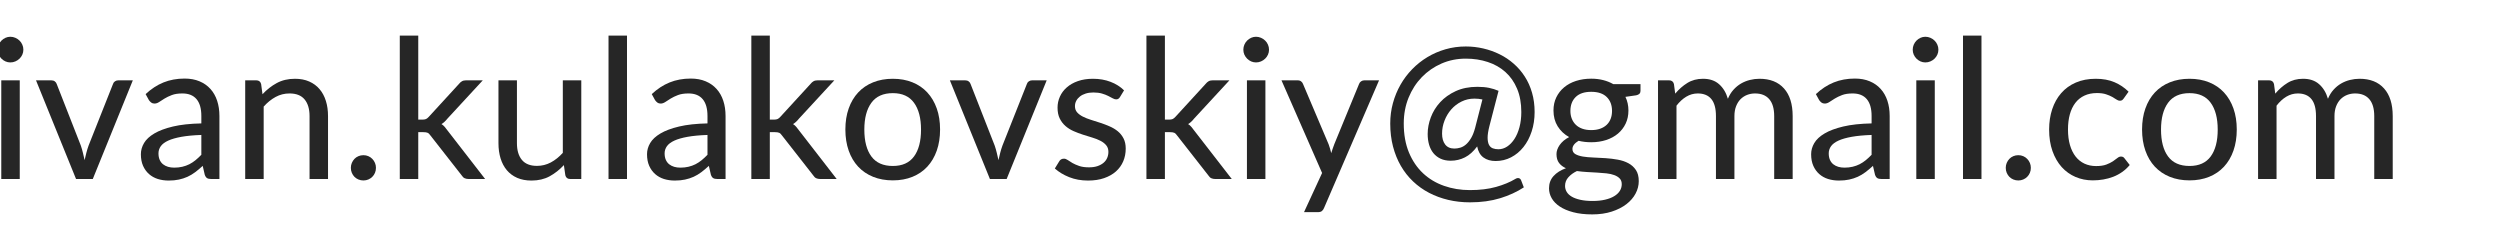
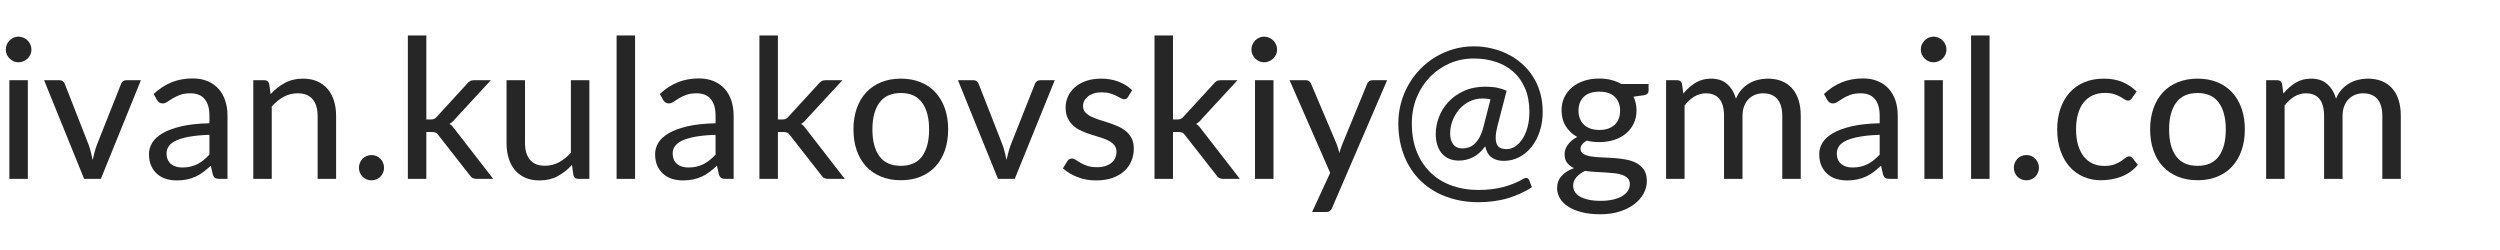
- <svg xmlns="http://www.w3.org/2000/svg" xmlns:xlink="http://www.w3.org/1999/xlink" height="36pt" version="1.1" viewBox="0 0 360 36" width="360pt">
-   <defs>
-     <style type="text/css">
+ <svg xmlns="http://www.w3.org/2000/svg" xmlns:xlink="http://www.w3.org/1999/xlink" id="svg83" width="360pt" viewBox="0 0 360 36" version="1.1" height="36pt">
+   <defs id="defs4">
+     <style id="style2" type="text/css">
*{stroke-linecap:butt;stroke-linejoin:round;}
  </style>
  </defs>
-   <g id="figure_1">
+   <g transform="translate(1.163488,-0.01957139)" id="figure_1">
    <g id="patch_1">
-       <path d="M 0 36  L 360 36  L 360 0  L 0 0  z " style="fill:none;" />
+       <path id="path6" style="fill:none" d="M 0,36 H 360 V 0 H 0 Z" />
    </g>
    <g id="axes_1">
      <g id="text_1">
-         <defs>
-           <path d="M 16.844 50.75  L 16.844 0  L 7.344 0  L 7.344 50.75  z M 18.703 66.5  Q 18.703 65.156 18.172 63.969  Q 17.656 62.797 16.719 61.891  Q 15.797 61 14.562 60.469  Q 13.344 59.953 12 59.953  Q 10.703 59.953 9.516 60.469  Q 8.344 61 7.438 61.891  Q 6.547 62.797 6.016 63.969  Q 5.5 65.156 5.5 66.5  Q 5.5 67.844 6.016 69.062  Q 6.547 70.297 7.438 71.188  Q 8.344 72.094 9.516 72.625  Q 10.703 73.156 12 73.156  Q 13.344 73.156 14.562 72.625  Q 15.797 72.094 16.719 71.188  Q 17.656 70.297 18.172 69.062  Q 18.703 67.844 18.703 66.5  z " id="Lato-Medium-105" />
-           <path d="M 30.203 0  L 21.594 0  L 1 50.75  L 8.797 50.75  Q 9.953 50.75 10.672 50.203  Q 11.406 49.656 11.656 48.844  L 24.047 17.203  Q 24.703 15.297 25.141 13.422  Q 25.594 11.547 26 9.703  Q 26.406 11.547 26.875 13.391  Q 27.344 15.25 28.047 17.203  L 40.594 48.844  Q 40.844 49.703 41.594 50.219  Q 42.344 50.75 43.344 50.75  L 50.797 50.75  z " id="Lato-Medium-118" />
-           <path d="M 39.344 0  Q 37.953 0 37.203 0.453  Q 36.453 0.906 36 2.203  L 34.953 6.75  Q 33 4.953 31.094 3.516  Q 29.203 2.094 27.125 1.141  Q 25.047 0.203 22.688 -0.297  Q 20.344 -0.797 17.453 -0.797  Q 14.453 -0.797 11.844 0.016  Q 9.25 0.844 7.328 2.547  Q 5.406 4.25 4.281 6.766  Q 3.156 9.297 3.156 12.75  Q 3.156 15.75 4.781 18.5  Q 6.406 21.25 10.078 23.422  Q 13.75 25.594 19.672 27  Q 25.594 28.406 34.25 28.594  L 34.25 32.406  Q 34.25 38.156 31.766 41.078  Q 29.297 44 24.5 44  Q 21.25 44 19.078 43.172  Q 16.906 42.344 15.328 41.375  Q 13.75 40.406 12.547 39.594  Q 11.344 38.797 10.156 38.797  Q 9.156 38.797 8.469 39.312  Q 7.797 39.844 7.297 40.547  L 5.594 43.656  Q 9.844 47.656 14.766 49.656  Q 19.703 51.656 25.656 51.656  Q 29.953 51.656 33.297 50.25  Q 36.656 48.844 38.922 46.312  Q 41.203 43.797 42.375 40.25  Q 43.547 36.703 43.547 32.406  L 43.547 0  z M 20.297 5.844  Q 22.547 5.844 24.469 6.297  Q 26.406 6.75 28.078 7.594  Q 29.75 8.453 31.25 9.672  Q 32.75 10.906 34.25 12.453  L 34.25 22.656  Q 28.25 22.453 24.047 21.703  Q 19.844 20.953 17.219 19.75  Q 14.594 18.547 13.391 16.875  Q 12.203 15.203 12.203 13.203  Q 12.203 11.25 12.828 9.844  Q 13.453 8.453 14.547 7.578  Q 15.656 6.703 17.125 6.266  Q 18.594 5.844 20.297 5.844  z " id="Lato-Medium-97" />
-           <path d="M 6.906 0  L 6.906 50.75  L 12.594 50.75  Q 14.594 50.75 15.094 48.844  L 15.797 43.594  Q 19.094 47.156 23.141 49.344  Q 27.203 51.547 32.5 51.547  Q 36.656 51.547 39.828 50.141  Q 43 48.75 45.141 46.219  Q 47.297 43.703 48.391 40.172  Q 49.5 36.656 49.5 32.344  L 49.5 0  L 40 0  L 40 32.344  Q 40 37.844 37.453 40.922  Q 34.906 44 29.703 44  Q 25.844 44 22.547 42.203  Q 19.25 40.406 16.406 37.25  L 16.406 0  z " id="Lato-Medium-110" />
-           <path d="M 5.344 5.75  Q 5.344 7.094 5.844 8.266  Q 6.344 9.453 7.188 10.344  Q 8.047 11.25 9.25 11.75  Q 10.453 12.25 11.797 12.25  Q 13.156 12.25 14.328 11.75  Q 15.5 11.25 16.375 10.344  Q 17.25 9.453 17.75 8.266  Q 18.25 7.094 18.25 5.75  Q 18.25 4.344 17.75 3.172  Q 17.25 2 16.375 1.125  Q 15.5 0.25 14.328 -0.25  Q 13.156 -0.75 11.797 -0.75  Q 10.453 -0.75 9.25 -0.25  Q 8.047 0.25 7.188 1.125  Q 6.344 2 5.844 3.172  Q 5.344 4.344 5.344 5.75  z " id="Lato-Medium-46" />
-           <path d="M 16.406 73.75  L 16.406 30.547  L 18.703 30.547  Q 19.703 30.547 20.391 30.844  Q 21.094 31.156 21.844 32  L 37.344 48.906  Q 38.047 49.797 38.875 50.266  Q 39.703 50.75 41 50.75  L 49.594 50.75  L 31.406 31.047  Q 30 29.25 28.344 28.25  Q 29.297 27.656 30.016 26.797  Q 30.75 25.953 31.453 24.953  L 50.797 0  L 42.297 0  Q 41.156 0 40.281 0.391  Q 39.406 0.797 38.75 1.844  L 22.703 22.344  Q 21.953 23.453 21.219 23.766  Q 20.5 24.094 19 24.094  L 16.406 24.094  L 16.406 0  L 6.906 0  L 6.906 73.75  z " id="Lato-Medium-107" />
-           <path d="M 15.906 50.75  L 15.906 18.406  Q 15.906 12.906 18.453 9.828  Q 21 6.75 26.203 6.75  Q 30 6.75 33.328 8.516  Q 36.656 10.297 39.5 13.453  L 39.5 50.75  L 49 50.75  L 49 0  L 43.297 0  Q 41.297 0 40.797 1.906  L 40.047 7.156  Q 36.75 3.594 32.719 1.391  Q 28.703 -0.797 23.406 -0.797  Q 19.203 -0.797 16.016 0.594  Q 12.844 2 10.719 4.516  Q 8.594 7.047 7.5 10.562  Q 6.406 14.094 6.406 18.406  L 6.406 50.75  z " id="Lato-Medium-117" />
-           <path d="M 16.656 73.75  L 16.656 0  L 7.156 0  L 7.156 73.75  z " id="Lato-Medium-108" />
-           <path d="M 28.453 51.547  Q 34.047 51.547 38.547 49.719  Q 43.047 47.906 46.188 44.5  Q 49.344 41.094 51.047 36.266  Q 52.75 31.453 52.75 25.453  Q 52.75 19.453 51.047 14.594  Q 49.344 9.75 46.188 6.344  Q 43.047 2.953 38.547 1.125  Q 34.047 -0.703 28.453 -0.703  Q 22.844 -0.703 18.312 1.125  Q 13.797 2.953 10.625 6.344  Q 7.453 9.75 5.75 14.594  Q 4.047 19.453 4.047 25.453  Q 4.047 31.453 5.75 36.266  Q 7.453 41.094 10.625 44.5  Q 13.797 47.906 18.312 49.719  Q 22.844 51.547 28.453 51.547  z M 28.453 6.703  Q 35.75 6.703 39.344 11.594  Q 42.953 16.5 42.953 25.406  Q 42.953 34.25 39.344 39.203  Q 35.75 44.156 28.453 44.156  Q 21.047 44.156 17.422 39.203  Q 13.797 34.25 13.797 25.406  Q 13.797 16.5 17.422 11.594  Q 21.047 6.703 28.453 6.703  z " id="Lato-Medium-111" />
-           <path d="M 36.703 42.156  Q 36 40.953 34.75 40.953  Q 33.953 40.953 32.969 41.5  Q 32 42.047 30.641 42.719  Q 29.297 43.406 27.422 43.953  Q 25.547 44.5 23 44.5  Q 20.844 44.5 19.094 43.953  Q 17.344 43.406 16.125 42.453  Q 14.906 41.5 14.219 40.219  Q 13.547 38.953 13.547 37.453  Q 13.547 35.547 14.672 34.266  Q 15.797 33 17.625 32.078  Q 19.453 31.156 21.797 30.422  Q 24.156 29.703 26.594 28.891  Q 29.047 28.094 31.391 27.062  Q 33.75 26.047 35.578 24.547  Q 37.406 23.047 38.531 20.875  Q 39.656 18.703 39.656 15.656  Q 39.656 12.094 38.375 9.094  Q 37.094 6.094 34.625 3.891  Q 32.156 1.703 28.547 0.453  Q 24.953 -0.797 20.25 -0.797  Q 14.953 -0.797 10.578 0.953  Q 6.203 2.703 3.203 5.406  L 5.406 9  Q 5.797 9.703 6.391 10.078  Q 7 10.453 7.906 10.453  Q 8.844 10.453 9.844 9.75  Q 10.844 9.047 12.266 8.219  Q 13.703 7.406 15.719 6.703  Q 17.75 6 20.75 6  Q 23.297 6 25.172 6.641  Q 27.047 7.297 28.297 8.375  Q 29.547 9.453 30.141 10.891  Q 30.75 12.344 30.75 13.953  Q 30.75 16 29.625 17.344  Q 28.5 18.703 26.672 19.641  Q 24.844 20.594 22.5 21.297  Q 20.156 22 17.672 22.797  Q 15.203 23.594 12.844 24.625  Q 10.5 25.656 8.672 27.25  Q 6.844 28.844 5.719 31.125  Q 4.594 33.406 4.594 36.703  Q 4.594 39.656 5.797 42.344  Q 7 45.047 9.328 47.094  Q 11.656 49.156 15.047 50.344  Q 18.453 51.547 22.797 51.547  Q 27.797 51.547 31.875 49.969  Q 35.953 48.406 38.797 45.594  z " id="Lato-Medium-115" />
-           <path d="M 22.844 -14.797  Q 22.406 -15.906 21.703 -16.469  Q 21 -17.047 19.547 -17.047  L 12.5 -17.047  L 21.797 3.094  L 0.906 50.75  L 9.156 50.75  Q 10.344 50.75 11.047 50.172  Q 11.75 49.594 12 48.844  L 25.156 17.844  Q 26 15.547 26.5 13.297  Q 26.844 14.453 27.25 15.625  Q 27.656 16.797 28.094 17.953  L 40.797 48.844  Q 41.094 49.703 41.844 50.219  Q 42.594 50.75 43.547 50.75  L 51.094 50.75  z " id="Lato-Medium-121" />
-           <path d="M 59.297 9.25  Q 55.5 9.25 53.016 11.078  Q 50.547 12.906 49.797 16.75  Q 46.906 12.844 43.5 11.125  Q 40.094 9.406 36.203 9.406  Q 33.203 9.406 30.969 10.453  Q 28.75 11.5 27.266 13.328  Q 25.797 15.156 25.062 17.672  Q 24.344 20.203 24.344 23.156  Q 24.344 27.406 25.969 31.719  Q 27.594 36.047 30.797 39.516  Q 34 43 38.797 45.203  Q 43.594 47.406 49.906 47.406  Q 53.344 47.406 55.922 46.875  Q 58.5 46.344 60.797 45.344  L 56.094 27.203  Q 55.156 23.5 55.172 21.172  Q 55.203 18.844 55.891 17.547  Q 56.594 16.25 57.875 15.766  Q 59.156 15.297 60.703 15.297  Q 63.094 15.297 65.219 16.688  Q 67.344 18.094 68.969 20.594  Q 70.594 23.094 71.547 26.625  Q 72.5 30.156 72.5 34.453  Q 72.5 41.297 70.328 46.438  Q 68.156 51.594 64.328 55.016  Q 60.5 58.453 55.266 60.172  Q 50.047 61.906 43.953 61.906  Q 37.25 61.906 31.453 59.375  Q 25.656 56.844 21.328 52.375  Q 17 47.906 14.516 41.797  Q 12.047 35.703 12.047 28.547  Q 12.047 20.094 14.688 13.688  Q 17.344 7.297 21.938 2.969  Q 26.547 -1.344 32.75 -3.516  Q 38.953 -5.703 46.094 -5.703  Q 53.703 -5.703 59.5 -4.078  Q 65.297 -2.453 69.453 0.047  Q 70.453 0.656 71.266 0.422  Q 72.094 0.203 72.453 -0.797  L 73.797 -4.297  Q 68.453 -7.797 61.578 -9.891  Q 54.703 -12 46.094 -12  Q 40.25 -12 34.953 -10.75  Q 29.656 -9.5 25.094 -7.125  Q 20.547 -4.75 16.844 -1.25  Q 13.156 2.25 10.547 6.75  Q 7.953 11.25 6.516 16.719  Q 5.094 22.203 5.094 28.547  Q 5.094 33.953 6.469 39  Q 7.844 44.047 10.344 48.438  Q 12.844 52.844 16.375 56.469  Q 19.906 60.094 24.219 62.688  Q 28.547 65.297 33.516 66.719  Q 38.5 68.156 43.953 68.156  Q 48.547 68.156 52.969 67.125  Q 57.406 66.094 61.344 64.141  Q 65.297 62.203 68.594 59.297  Q 71.906 56.406 74.297 52.672  Q 76.703 48.953 78.016 44.375  Q 79.344 39.797 79.344 34.453  Q 79.344 29.047 77.812 24.422  Q 76.297 19.797 73.594 16.422  Q 70.906 13.047 67.219 11.141  Q 63.547 9.25 59.297 9.25  z M 38.094 15.656  Q 39.594 15.656 41.141 16.125  Q 42.703 16.594 44.094 17.812  Q 45.5 19.047 46.703 21.094  Q 47.906 23.156 48.75 26.297  L 52.5 40.906  Q 50.594 41.344 48.406 41.344  Q 44.797 41.344 41.719 39.812  Q 38.656 38.297 36.453 35.766  Q 34.25 33.25 33 30  Q 31.75 26.75 31.75 23.344  Q 31.75 19.844 33.344 17.75  Q 34.953 15.656 38.094 15.656  z " id="Lato-Medium-64" />
-           <path d="M 24.703 51.594  Q 28 51.594 30.828 50.875  Q 33.656 50.156 36.047 48.797  L 50.047 48.797  L 50.047 45.297  Q 50.047 43.5 47.844 43.047  L 42.297 42.25  Q 43.844 39.047 43.844 35.25  Q 43.844 31.5 42.422 28.5  Q 41 25.5 38.453 23.344  Q 35.906 21.203 32.375 20.047  Q 28.844 18.906 24.703 18.906  Q 21.203 18.906 18.203 19.656  Q 15.047 17.75 15.047 15.453  Q 15.047 13.703 16.516 12.828  Q 18 11.953 20.391 11.547  Q 22.797 11.156 25.844 11.047  Q 28.906 10.953 32.094 10.719  Q 35.297 10.5 38.344 9.953  Q 41.406 9.406 43.797 8.125  Q 46.203 6.844 47.672 4.641  Q 49.156 2.453 49.156 -1.094  Q 49.156 -4.406 47.531 -7.469  Q 45.906 -10.547 42.828 -12.922  Q 39.75 -15.297 35.297 -16.75  Q 30.844 -18.203 25.25 -18.203  Q 19.656 -18.203 15.469 -17.094  Q 11.297 -16 8.516 -14.141  Q 5.75 -12.297 4.375 -9.875  Q 3 -7.453 3 -4.797  Q 3 -1.047 5.328 1.516  Q 7.656 4.094 11.703 5.547  Q 9.453 6.547 8.141 8.266  Q 6.844 10 6.844 12.844  Q 6.844 13.953 7.25 15.125  Q 7.656 16.297 8.469 17.469  Q 9.297 18.656 10.516 19.703  Q 11.75 20.75 13.344 21.547  Q 9.594 23.656 7.438 27.125  Q 5.297 30.594 5.297 35.25  Q 5.297 39 6.75 42  Q 8.203 45 10.766 47.141  Q 13.344 49.297 16.891 50.438  Q 20.453 51.594 24.703 51.594  z M 40.406 -2.656  Q 40.406 -0.844 39.375 0.25  Q 38.344 1.344 36.594 2  Q 34.844 2.656 32.547 2.906  Q 30.25 3.156 27.703 3.297  Q 25.156 3.453 22.469 3.594  Q 19.797 3.75 17.344 4.094  Q 14.656 2.797 12.953 0.891  Q 11.25 -1 11.25 -3.547  Q 11.25 -5.203 12.094 -6.625  Q 12.953 -8.047 14.672 -9.062  Q 16.406 -10.094 19.078 -10.688  Q 21.75 -11.297 25.406 -11.297  Q 29 -11.297 31.797 -10.641  Q 34.594 -10 36.5 -8.844  Q 38.406 -7.703 39.406 -6.125  Q 40.406 -4.547 40.406 -2.656  z M 24.703 25.156  Q 27.344 25.156 29.344 25.875  Q 31.344 26.594 32.688 27.891  Q 34.047 29.203 34.719 31  Q 35.406 32.797 35.406 35  Q 35.406 39.5 32.672 42.172  Q 29.953 44.844 24.703 44.844  Q 19.453 44.844 16.719 42.172  Q 14 39.5 14 35  Q 14 32.844 14.703 31.047  Q 15.406 29.25 16.75 27.922  Q 18.094 26.594 20.094 25.875  Q 22.094 25.156 24.703 25.156  z " id="Lato-Medium-103" />
-           <path d="M 6.906 0  L 6.906 50.75  L 12.594 50.75  Q 14.594 50.75 15.094 48.844  L 15.75 43.906  Q 18.547 47.25 22 49.391  Q 25.453 51.547 30.047 51.547  Q 35.156 51.547 38.297 48.766  Q 41.453 46 42.844 41.25  Q 43.953 43.953 45.703 45.891  Q 47.453 47.844 49.594 49.094  Q 51.75 50.344 54.172 50.938  Q 56.594 51.547 59.094 51.547  Q 67.25 51.547 71.703 46.562  Q 76.156 41.594 76.156 32.344  L 76.156 0  L 66.656 0  L 66.656 32.344  Q 66.656 38.094 64.125 41.047  Q 61.594 44 56.797 44  Q 54.656 44 52.719 43.25  Q 50.797 42.5 49.344 41.047  Q 47.906 39.594 47.047 37.391  Q 46.203 35.203 46.203 32.344  L 46.203 0  L 36.703 0  L 36.703 32.344  Q 36.703 38.25 34.328 41.125  Q 31.953 44 27.344 44  Q 24.203 44 21.422 42.328  Q 18.656 40.656 16.406 37.703  L 16.406 0  z " id="Lato-Medium-109" />
-           <path d="M 42.406 41.406  Q 42 40.844 41.578 40.547  Q 41.156 40.25 40.406 40.25  Q 39.594 40.25 38.688 40.875  Q 37.797 41.5 36.5 42.219  Q 35.203 42.953 33.297 43.578  Q 31.406 44.203 28.656 44.203  Q 25 44.203 22.203 42.891  Q 19.406 41.594 17.531 39.141  Q 15.656 36.703 14.703 33.25  Q 13.75 29.797 13.75 25.453  Q 13.75 20.953 14.766 17.453  Q 15.797 13.953 17.672 11.547  Q 19.547 9.156 22.219 7.906  Q 24.906 6.656 28.203 6.656  Q 31.406 6.656 33.453 7.422  Q 35.5 8.203 36.844 9.094  Q 38.203 10 39.125 10.766  Q 40.047 11.547 41 11.547  Q 42.203 11.547 42.797 10.656  L 45.5 7.203  Q 43.75 5.094 41.594 3.594  Q 39.453 2.094 37 1.141  Q 34.547 0.203 31.891 -0.25  Q 29.25 -0.703 26.5 -0.703  Q 21.75 -0.703 17.641 1.047  Q 13.547 2.797 10.516 6.141  Q 7.5 9.5 5.766 14.375  Q 4.047 19.25 4.047 25.453  Q 4.047 31.094 5.625 35.875  Q 7.203 40.656 10.25 44.156  Q 13.297 47.656 17.766 49.594  Q 22.25 51.547 28.047 51.547  Q 33.5 51.547 37.625 49.797  Q 41.75 48.047 44.906 44.906  z " id="Lato-Medium-99" />
+         <defs id="defs24">
+           <path id="Lato-Medium-105" d="M 16.844,50.75 V 0 h -9.5 v 50.75 z m 1.859,15.75 q 0,-1.344 -0.531,-2.531 Q 17.656,62.797 16.719,61.891 15.797,61 14.562,60.469 13.344,59.953 12,59.953 q -1.297,0 -2.484,0.516 Q 8.344,61 7.438,61.891 6.547,62.797 6.016,63.969 5.5,65.156 5.5,66.5 q 0,1.344 0.516,2.562 0.531,1.234 1.422,2.125 0.906,0.906 2.078,1.438 1.188,0.531 2.484,0.531 1.344,0 2.562,-0.531 1.234,-0.531 2.156,-1.438 0.938,-0.891 1.453,-2.125 0.531,-1.219 0.531,-2.562 z" />
+           <path id="Lato-Medium-118" d="M 30.203,0 H 21.594 L 1,50.75 h 7.797 q 1.156,0 1.875,-0.547 Q 11.406,49.656 11.656,48.844 L 24.047,17.203 q 0.656,-1.906 1.094,-3.781 0.453,-1.875 0.859,-3.719 0.406,1.844 0.875,3.688 0.469,1.859 1.172,3.812 L 40.594,48.844 q 0.25,0.859 1,1.375 0.75,0.531 1.75,0.531 h 7.453 z" />
+           <path id="Lato-Medium-97" d="M 39.344,0 Q 37.953,0 37.203,0.453 36.453,0.906 36,2.203 L 34.953,6.75 Q 33,4.953 31.094,3.516 29.203,2.094 27.125,1.141 q -2.078,-0.938 -4.438,-1.438 -2.344,-0.5 -5.234,-0.5 -3,0 -5.609,0.812 Q 9.25,0.844 7.328,2.547 5.406,4.25 4.281,6.766 q -1.125,2.531 -1.125,5.984 0,3 1.625,5.75 1.625,2.75 5.297,4.922 Q 13.75,25.594 19.672,27 25.594,28.406 34.25,28.594 v 3.812 q 0,5.75 -2.484,8.672 Q 29.297,44 24.5,44 21.25,44 19.078,43.172 16.906,42.344 15.328,41.375 13.75,40.406 12.547,39.594 11.344,38.797 10.156,38.797 q -1,0 -1.688,0.516 -0.672,0.531 -1.172,1.234 L 5.594,43.656 q 4.25,4 9.172,6 4.938,2 10.891,2 4.297,0 7.641,-1.406 3.359,-1.406 5.625,-3.938 2.281,-2.516 3.453,-6.062 1.172,-3.547 1.172,-7.844 V 0 Z M 20.297,5.844 q 2.25,0 4.172,0.453 Q 26.406,6.75 28.078,7.594 29.75,8.453 31.25,9.672 q 1.5,1.234 3,2.781 V 22.656 q -6,-0.203 -10.203,-0.953 -4.203,-0.75 -6.828,-1.953 -2.625,-1.203 -3.828,-2.875 -1.188,-1.672 -1.188,-3.672 0,-1.953 0.625,-3.359 0.625,-1.391 1.719,-2.266 1.109,-0.875 2.578,-1.312 1.469,-0.422 3.172,-0.422 z" />
+           <path id="Lato-Medium-110" d="m 6.906,0 v 50.75 h 5.688 q 2,0 2.5,-1.906 l 0.703,-5.25 q 3.297,3.562 7.344,5.75 4.062,2.203 9.359,2.203 4.156,0 7.328,-1.406 Q 43,48.75 45.141,46.219 q 2.156,-2.516 3.25,-6.047 Q 49.5,36.656 49.5,32.344 V 0 H 40 v 32.344 q 0,5.5 -2.547,8.578 Q 34.906,44 29.703,44 25.844,44 22.547,42.203 19.25,40.406 16.406,37.25 V 0 Z" />
+           <path id="Lato-Medium-46" d="m 5.344,5.75 q 0,1.344 0.5,2.516 0.5,1.188 1.344,2.078 Q 8.047,11.25 9.25,11.75 q 1.203,0.5 2.547,0.5 1.359,0 2.531,-0.5 Q 15.5,11.25 16.375,10.344 17.25,9.453 17.75,8.266 18.25,7.094 18.25,5.75 18.25,4.344 17.75,3.172 17.25,2 16.375,1.125 15.5,0.25 14.328,-0.25 13.156,-0.75 11.797,-0.75 10.453,-0.75 9.25,-0.25 8.047,0.25 7.188,1.125 6.344,2 5.844,3.172 5.344,4.344 5.344,5.75 Z" />
+           <path id="Lato-Medium-107" d="M 16.406,73.75 V 30.547 h 2.297 q 1,0 1.688,0.297 Q 21.094,31.156 21.844,32 l 15.5,16.906 Q 38.047,49.797 38.875,50.266 39.703,50.75 41,50.75 h 8.594 L 31.406,31.047 Q 30,29.25 28.344,28.25 q 0.953,-0.594 1.672,-1.453 0.734,-0.844 1.438,-1.844 L 50.797,0 h -8.5 Q 41.156,0 40.281,0.391 39.406,0.797 38.75,1.844 l -16.047,20.5 q -0.75,1.109 -1.484,1.422 Q 20.5,24.094 19,24.094 H 16.406 V 0 h -9.5 v 73.75 z" />
+           <path id="Lato-Medium-117" d="M 15.906,50.75 V 18.406 q 0,-5.5 2.547,-8.578 Q 21,6.75 26.203,6.75 30,6.75 33.328,8.516 36.656,10.297 39.5,13.453 V 50.75 H 49 V 0 h -5.703 q -2,0 -2.5,1.906 l -0.75,5.25 Q 36.75,3.594 32.719,1.391 q -4.016,-2.188 -9.312,-2.188 -4.203,0 -7.391,1.391 Q 12.844,2 10.719,4.516 8.594,7.047 7.5,10.562 6.406,14.094 6.406,18.406 V 50.75 Z" />
+           <path id="Lato-Medium-108" d="M 16.656,73.75 V 0 h -9.5 v 73.75 z" />
+           <path id="Lato-Medium-111" d="m 28.453,51.547 q 5.594,0 10.094,-1.828 4.5,-1.812 7.641,-5.219 3.156,-3.406 4.859,-8.234 1.703,-4.812 1.703,-10.812 0,-6 -1.703,-10.859 Q 49.344,9.75 46.188,6.344 43.047,2.953 38.547,1.125 q -4.5,-1.828 -10.094,-1.828 -5.609,0 -10.141,1.828 -4.516,1.828 -7.688,5.219 -3.172,3.406 -4.875,8.25 -1.703,4.859 -1.703,10.859 0,6 1.703,10.812 1.703,4.828 4.875,8.234 3.172,3.406 7.688,5.219 4.531,1.828 10.141,1.828 z m 0,-44.844 q 7.297,0 10.891,4.891 3.609,4.906 3.609,13.812 0,8.844 -3.609,13.797 -3.594,4.953 -10.891,4.953 -7.406,0 -11.031,-4.953 -3.625,-4.953 -3.625,-13.797 0,-8.906 3.625,-13.812 3.625,-4.891 11.031,-4.891 z" />
+           <path id="Lato-Medium-115" d="M 36.703,42.156 Q 36,40.953 34.75,40.953 q -0.797,0 -1.781,0.547 -0.969,0.547 -2.328,1.219 -1.344,0.688 -3.219,1.234 Q 25.547,44.5 23,44.5 q -2.156,0 -3.906,-0.547 -1.75,-0.547 -2.969,-1.5 Q 14.906,41.5 14.219,40.219 q -0.672,-1.266 -0.672,-2.766 0,-1.906 1.125,-3.188 1.125,-1.266 2.953,-2.188 1.828,-0.922 4.172,-1.656 2.359,-0.719 4.797,-1.531 2.453,-0.797 4.797,-1.828 2.359,-1.016 4.188,-2.516 1.828,-1.5 2.953,-3.672 1.125,-2.172 1.125,-5.219 0,-3.562 -1.281,-6.562 -1.281,-3 -3.75,-5.203 -2.469,-2.188 -6.078,-3.438 -3.594,-1.25 -8.297,-1.25 -5.297,0 -9.672,1.75 -4.375,1.75 -7.375,4.453 L 5.406,9 q 0.391,0.703 0.984,1.078 0.609,0.375 1.516,0.375 0.938,0 1.938,-0.703 1,-0.703 2.422,-1.531 1.438,-0.812 3.453,-1.516 Q 17.75,6 20.75,6 q 2.547,0 4.422,0.641 1.875,0.656 3.125,1.734 1.25,1.078 1.844,2.516 Q 30.75,12.344 30.75,13.953 30.75,16 29.625,17.344 28.5,18.703 26.672,19.641 24.844,20.594 22.5,21.297 20.156,22 17.672,22.797 15.203,23.594 12.844,24.625 10.5,25.656 8.672,27.25 6.844,28.844 5.719,31.125 q -1.125,2.281 -1.125,5.578 0,2.953 1.203,5.641 1.203,2.703 3.531,4.75 2.328,2.062 5.719,3.25 3.406,1.203 7.75,1.203 5,0 9.078,-1.578 4.078,-1.562 6.922,-4.375 z" />
+           <path id="Lato-Medium-121" d="M 22.844,-14.797 Q 22.406,-15.906 21.703,-16.469 21,-17.047 19.547,-17.047 H 12.5 L 21.797,3.094 0.906,50.75 h 8.25 q 1.188,0 1.891,-0.578 Q 11.75,49.594 12,48.844 l 13.156,-31 Q 26,15.547 26.5,13.297 q 0.344,1.156 0.75,2.328 0.406,1.172 0.844,2.328 L 40.797,48.844 q 0.297,0.859 1.047,1.375 0.75,0.531 1.703,0.531 h 7.547 z" />
+           <path id="Lato-Medium-64" d="M 59.297,9.25 Q 55.5,9.25 53.016,11.078 50.547,12.906 49.797,16.75 46.906,12.844 43.5,11.125 40.094,9.406 36.203,9.406 q -3,0 -5.234,1.047 -2.219,1.047 -3.703,2.875 -1.469,1.828 -2.203,4.344 -0.719,2.531 -0.719,5.484 0,4.25 1.625,8.562 1.625,4.328 4.828,7.797 3.203,3.484 8,5.688 4.797,2.203 11.109,2.203 3.438,0 6.016,-0.531 2.578,-0.531 4.875,-1.531 L 56.094,27.203 Q 55.156,23.5 55.172,21.172 q 0.031,-2.328 0.719,-3.625 Q 56.594,16.25 57.875,15.766 q 1.281,-0.469 2.828,-0.469 2.391,0 4.516,1.391 2.125,1.406 3.75,3.906 1.625,2.5 2.578,6.031 Q 72.5,30.156 72.5,34.453 q 0,6.844 -2.172,11.984 -2.172,5.156 -6,8.578 -3.828,3.438 -9.062,5.156 -5.219,1.734 -11.312,1.734 -6.703,0 -12.5,-2.531 -5.797,-2.531 -10.125,-7 Q 17,47.906 14.516,41.797 q -2.469,-6.094 -2.469,-13.25 0,-8.453 2.641,-14.859 2.656,-6.391 7.25,-10.719 4.609,-4.312 10.812,-6.484 6.203,-2.188 13.344,-2.188 7.609,0 13.406,1.625 5.797,1.625 9.953,4.125 1,0.609 1.812,0.375 0.828,-0.219 1.188,-1.219 l 1.344,-3.5 q -5.344,-3.5 -12.219,-5.594 Q 54.703,-12 46.094,-12 40.25,-12 34.953,-10.75 29.656,-9.5 25.094,-7.125 q -4.547,2.375 -8.25,5.875 -3.688,3.5 -6.297,8 -2.594,4.5 -4.031,9.969 -1.422,5.484 -1.422,11.828 0,5.406 1.375,10.453 1.375,5.047 3.875,9.438 2.5,4.406 6.031,8.031 3.531,3.625 7.844,6.219 4.328,2.609 9.297,4.031 4.984,1.438 10.438,1.438 4.594,0 9.016,-1.031 4.438,-1.031 8.375,-2.984 3.953,-1.938 7.25,-4.844 3.312,-2.891 5.703,-6.625 2.406,-3.719 3.719,-8.297 1.328,-4.578 1.328,-9.922 0,-5.406 -1.531,-10.031 -1.516,-4.625 -4.219,-8 -2.688,-3.375 -6.375,-5.281 Q 63.547,9.25 59.297,9.25 Z M 38.094,15.656 q 1.5,0 3.047,0.469 1.562,0.469 2.953,1.688 1.406,1.234 2.609,3.281 1.203,2.062 2.047,5.203 L 52.5,40.906 q -1.906,0.438 -4.094,0.438 -3.609,0 -6.688,-1.531 -3.062,-1.516 -5.266,-4.047 Q 34.25,33.25 33,30 q -1.25,-3.25 -1.25,-6.656 0,-3.5 1.594,-5.594 1.609,-2.094 4.75,-2.094 z" />
+           <path id="Lato-Medium-103" d="m 24.703,51.594 q 3.297,0 6.125,-0.719 2.828,-0.719 5.219,-2.078 h 14 v -3.5 q 0,-1.797 -2.203,-2.25 L 42.297,42.25 q 1.547,-3.203 1.547,-7 0,-3.75 -1.422,-6.75 Q 41,25.5 38.453,23.344 35.906,21.203 32.375,20.047 28.844,18.906 24.703,18.906 q -3.5,0 -6.5,0.75 -3.156,-1.906 -3.156,-4.203 0,-1.75 1.469,-2.625 1.484,-0.875 3.875,-1.281 2.406,-0.391 5.453,-0.5 3.062,-0.094 6.25,-0.328 3.203,-0.219 6.25,-0.766 3.062,-0.547 5.453,-1.828 2.406,-1.281 3.875,-3.484 1.484,-2.188 1.484,-5.734 0,-3.312 -1.625,-6.375 -1.625,-3.078 -4.703,-5.453 Q 39.75,-15.297 35.297,-16.75 30.844,-18.203 25.25,-18.203 q -5.594,0 -9.781,1.109 Q 11.297,-16 8.516,-14.141 5.75,-12.297 4.375,-9.875 3,-7.453 3,-4.797 q 0,3.75 2.328,6.312 2.328,2.578 6.375,4.031 -2.25,1 -3.562,2.719 Q 6.844,10 6.844,12.844 q 0,1.109 0.406,2.281 0.406,1.172 1.219,2.344 0.828,1.188 2.047,2.234 Q 11.75,20.75 13.344,21.547 9.594,23.656 7.438,27.125 5.297,30.594 5.297,35.25 5.297,39 6.75,42 q 1.453,3 4.016,5.141 2.578,2.156 6.125,3.297 3.562,1.156 7.812,1.156 z m 15.703,-54.25 q 0,1.812 -1.031,2.906 -1.031,1.094 -2.781,1.75 -1.75,0.656 -4.047,0.906 -2.297,0.25 -4.844,0.391 -2.547,0.156 -5.234,0.297 -2.672,0.156 -5.125,0.5 Q 14.656,2.797 12.953,0.891 11.25,-1 11.25,-3.547 q 0,-1.656 0.844,-3.078 0.859,-1.422 2.578,-2.438 1.734,-1.031 4.406,-1.625 2.672,-0.609 6.328,-0.609 3.594,0 6.391,0.656 Q 34.594,-10 36.5,-8.844 q 1.906,1.141 2.906,2.719 1,1.578 1,3.469 z m -15.703,27.812 q 2.641,0 4.641,0.719 2,0.719 3.344,2.016 1.359,1.312 2.031,3.109 0.688,1.797 0.688,4 0,4.5 -2.734,7.172 -2.719,2.672 -7.969,2.672 -5.25,0 -7.984,-2.672 Q 14,39.5 14,35 14,32.844 14.703,31.047 15.406,29.25 16.75,27.922 18.094,26.594 20.094,25.875 q 2,-0.719 4.609,-0.719 z" />
+           <path id="Lato-Medium-109" d="m 6.906,0 v 50.75 h 5.688 q 2,0 2.5,-1.906 L 15.75,43.906 q 2.797,3.344 6.25,5.484 3.453,2.156 8.047,2.156 5.109,0 8.25,-2.781 Q 41.453,46 42.844,41.25 q 1.109,2.703 2.859,4.641 1.75,1.953 3.891,3.203 2.156,1.25 4.578,1.844 2.422,0.609 4.922,0.609 8.156,0 12.609,-4.984 4.453,-4.969 4.453,-14.219 V 0 h -9.5 v 32.344 q 0,5.75 -2.531,8.703 Q 61.594,44 56.797,44 54.656,44 52.719,43.25 q -1.922,-0.75 -3.375,-2.203 -1.438,-1.453 -2.297,-3.656 -0.844,-2.188 -0.844,-5.047 V 0 h -9.5 v 32.344 q 0,5.906 -2.375,8.781 Q 31.953,44 27.344,44 24.203,44 21.422,42.328 18.656,40.656 16.406,37.703 V 0 Z" />
+           <path id="Lato-Medium-99" d="M 42.406,41.406 Q 42,40.844 41.578,40.547 41.156,40.25 40.406,40.25 q -0.812,0 -1.719,0.625 -0.891,0.625 -2.188,1.344 -1.297,0.734 -3.203,1.359 -1.891,0.625 -4.641,0.625 -3.656,0 -6.453,-1.312 -2.797,-1.297 -4.672,-3.75 Q 15.656,36.703 14.703,33.25 13.75,29.797 13.75,25.453 q 0,-4.5 1.016,-8 1.031,-3.5 2.906,-5.906 1.875,-2.391 4.547,-3.641 2.688,-1.25 5.984,-1.25 3.203,0 5.25,0.766 Q 35.5,8.203 36.844,9.094 38.203,10 39.125,10.766 q 0.922,0.781 1.875,0.781 1.203,0 1.797,-0.891 L 45.5,7.203 Q 43.75,5.094 41.594,3.594 39.453,2.094 37,1.141 34.547,0.203 31.891,-0.25 29.25,-0.703 26.5,-0.703 q -4.75,0 -8.859,1.75 -4.094,1.75 -7.125,5.094 Q 7.5,9.5 5.766,14.375 q -1.719,4.875 -1.719,11.078 0,5.641 1.578,10.422 1.578,4.781 4.625,8.281 3.047,3.5 7.516,5.438 4.484,1.953 10.281,1.953 5.453,0 9.578,-1.75 4.125,-1.75 7.281,-4.891 z" />
        </defs>
-         <g style="fill:#262626;" transform="translate(-1.872 25.77656)scale(0.28 -0.28)">
-           <use xlink:href="#Lato-Medium-105" />
-           <use x="24.2" xlink:href="#Lato-Medium-118" />
-           <use x="75.984" xlink:href="#Lato-Medium-97" />
-           <use x="125.884" xlink:href="#Lato-Medium-110" />
-           <use x="181.784" xlink:href="#Lato-Medium-46" />
-           <use x="205.384" xlink:href="#Lato-Medium-107" />
-           <use x="256.634" xlink:href="#Lato-Medium-117" />
-           <use x="312.484" xlink:href="#Lato-Medium-108" />
-           <use x="336.284" xlink:href="#Lato-Medium-97" />
-           <use x="386.184" xlink:href="#Lato-Medium-107" />
-           <use x="437.403" xlink:href="#Lato-Medium-111" />
-           <use x="494.188" xlink:href="#Lato-Medium-118" />
-           <use x="545.972" xlink:href="#Lato-Medium-115" />
-           <use x="589.372" xlink:href="#Lato-Medium-107" />
-           <use x="640.622" xlink:href="#Lato-Medium-105" />
-           <use x="664.822" xlink:href="#Lato-Medium-121" />
-           <use x="716.572" xlink:href="#Lato-Medium-64" />
-           <use x="800.322" xlink:href="#Lato-Medium-103" />
-           <use x="852.472" xlink:href="#Lato-Medium-109" />
-           <use x="934.972" xlink:href="#Lato-Medium-97" />
-           <use x="984.872" xlink:href="#Lato-Medium-105" />
-           <use x="1009.072" xlink:href="#Lato-Medium-108" />
-           <use x="1032.872" xlink:href="#Lato-Medium-46" />
-           <use x="1056.472" xlink:href="#Lato-Medium-99" />
-           <use x="1104.272" xlink:href="#Lato-Medium-111" />
-           <use x="1161.072" xlink:href="#Lato-Medium-109" />
+         <g id="g78" transform="matrix(0.28,0,0,-0.28,-1.872,25.77656)" style="fill:#262626">
+           <use height="100%" width="100%" y="0" x="0" id="use26" xlink:href="#Lato-Medium-105" />
+           <use height="100%" width="100%" y="0" id="use28" xlink:href="#Lato-Medium-118" x="24.2" />
+           <use height="100%" width="100%" y="0" id="use30" xlink:href="#Lato-Medium-97" x="75.984" />
+           <use height="100%" width="100%" y="0" id="use32" xlink:href="#Lato-Medium-110" x="125.884" />
+           <use height="100%" width="100%" y="0" id="use34" xlink:href="#Lato-Medium-46" x="181.784" />
+           <use height="100%" width="100%" y="0" id="use36" xlink:href="#Lato-Medium-107" x="205.384" />
+           <use height="100%" width="100%" y="0" id="use38" xlink:href="#Lato-Medium-117" x="256.634" />
+           <use height="100%" width="100%" y="0" id="use40" xlink:href="#Lato-Medium-108" x="312.484" />
+           <use height="100%" width="100%" y="0" id="use42" xlink:href="#Lato-Medium-97" x="336.284" />
+           <use height="100%" width="100%" y="0" id="use44" xlink:href="#Lato-Medium-107" x="386.184" />
+           <use height="100%" width="100%" y="0" id="use46" xlink:href="#Lato-Medium-111" x="437.403" />
+           <use height="100%" width="100%" y="0" id="use48" xlink:href="#Lato-Medium-118" x="494.188" />
+           <use height="100%" width="100%" y="0" id="use50" xlink:href="#Lato-Medium-115" x="545.972" />
+           <use height="100%" width="100%" y="0" id="use52" xlink:href="#Lato-Medium-107" x="589.372" />
+           <use height="100%" width="100%" y="0" id="use54" xlink:href="#Lato-Medium-105" x="640.622" />
+           <use height="100%" width="100%" y="0" id="use56" xlink:href="#Lato-Medium-121" x="664.822" />
+           <use height="100%" width="100%" y="0" id="use58" xlink:href="#Lato-Medium-64" x="716.572" />
+           <use height="100%" width="100%" y="0" id="use60" xlink:href="#Lato-Medium-103" x="800.322" />
+           <use height="100%" width="100%" y="0" id="use62" xlink:href="#Lato-Medium-109" x="852.472" />
+           <use height="100%" width="100%" y="0" id="use64" xlink:href="#Lato-Medium-97" x="934.972" />
+           <use height="100%" width="100%" y="0" id="use66" xlink:href="#Lato-Medium-105" x="984.872" />
+           <use height="100%" width="100%" y="0" id="use68" xlink:href="#Lato-Medium-108" x="1009.072" />
+           <use height="100%" width="100%" y="0" id="use70" xlink:href="#Lato-Medium-46" x="1032.872" />
+           <use height="100%" width="100%" y="0" id="use72" xlink:href="#Lato-Medium-99" x="1056.472" />
+           <use height="100%" width="100%" y="0" id="use74" xlink:href="#Lato-Medium-111" x="1104.272" />
+           <use height="100%" width="100%" y="0" id="use76" xlink:href="#Lato-Medium-109" x="1161.072" />
        </g>
      </g>
    </g>
  </g>
</svg>
